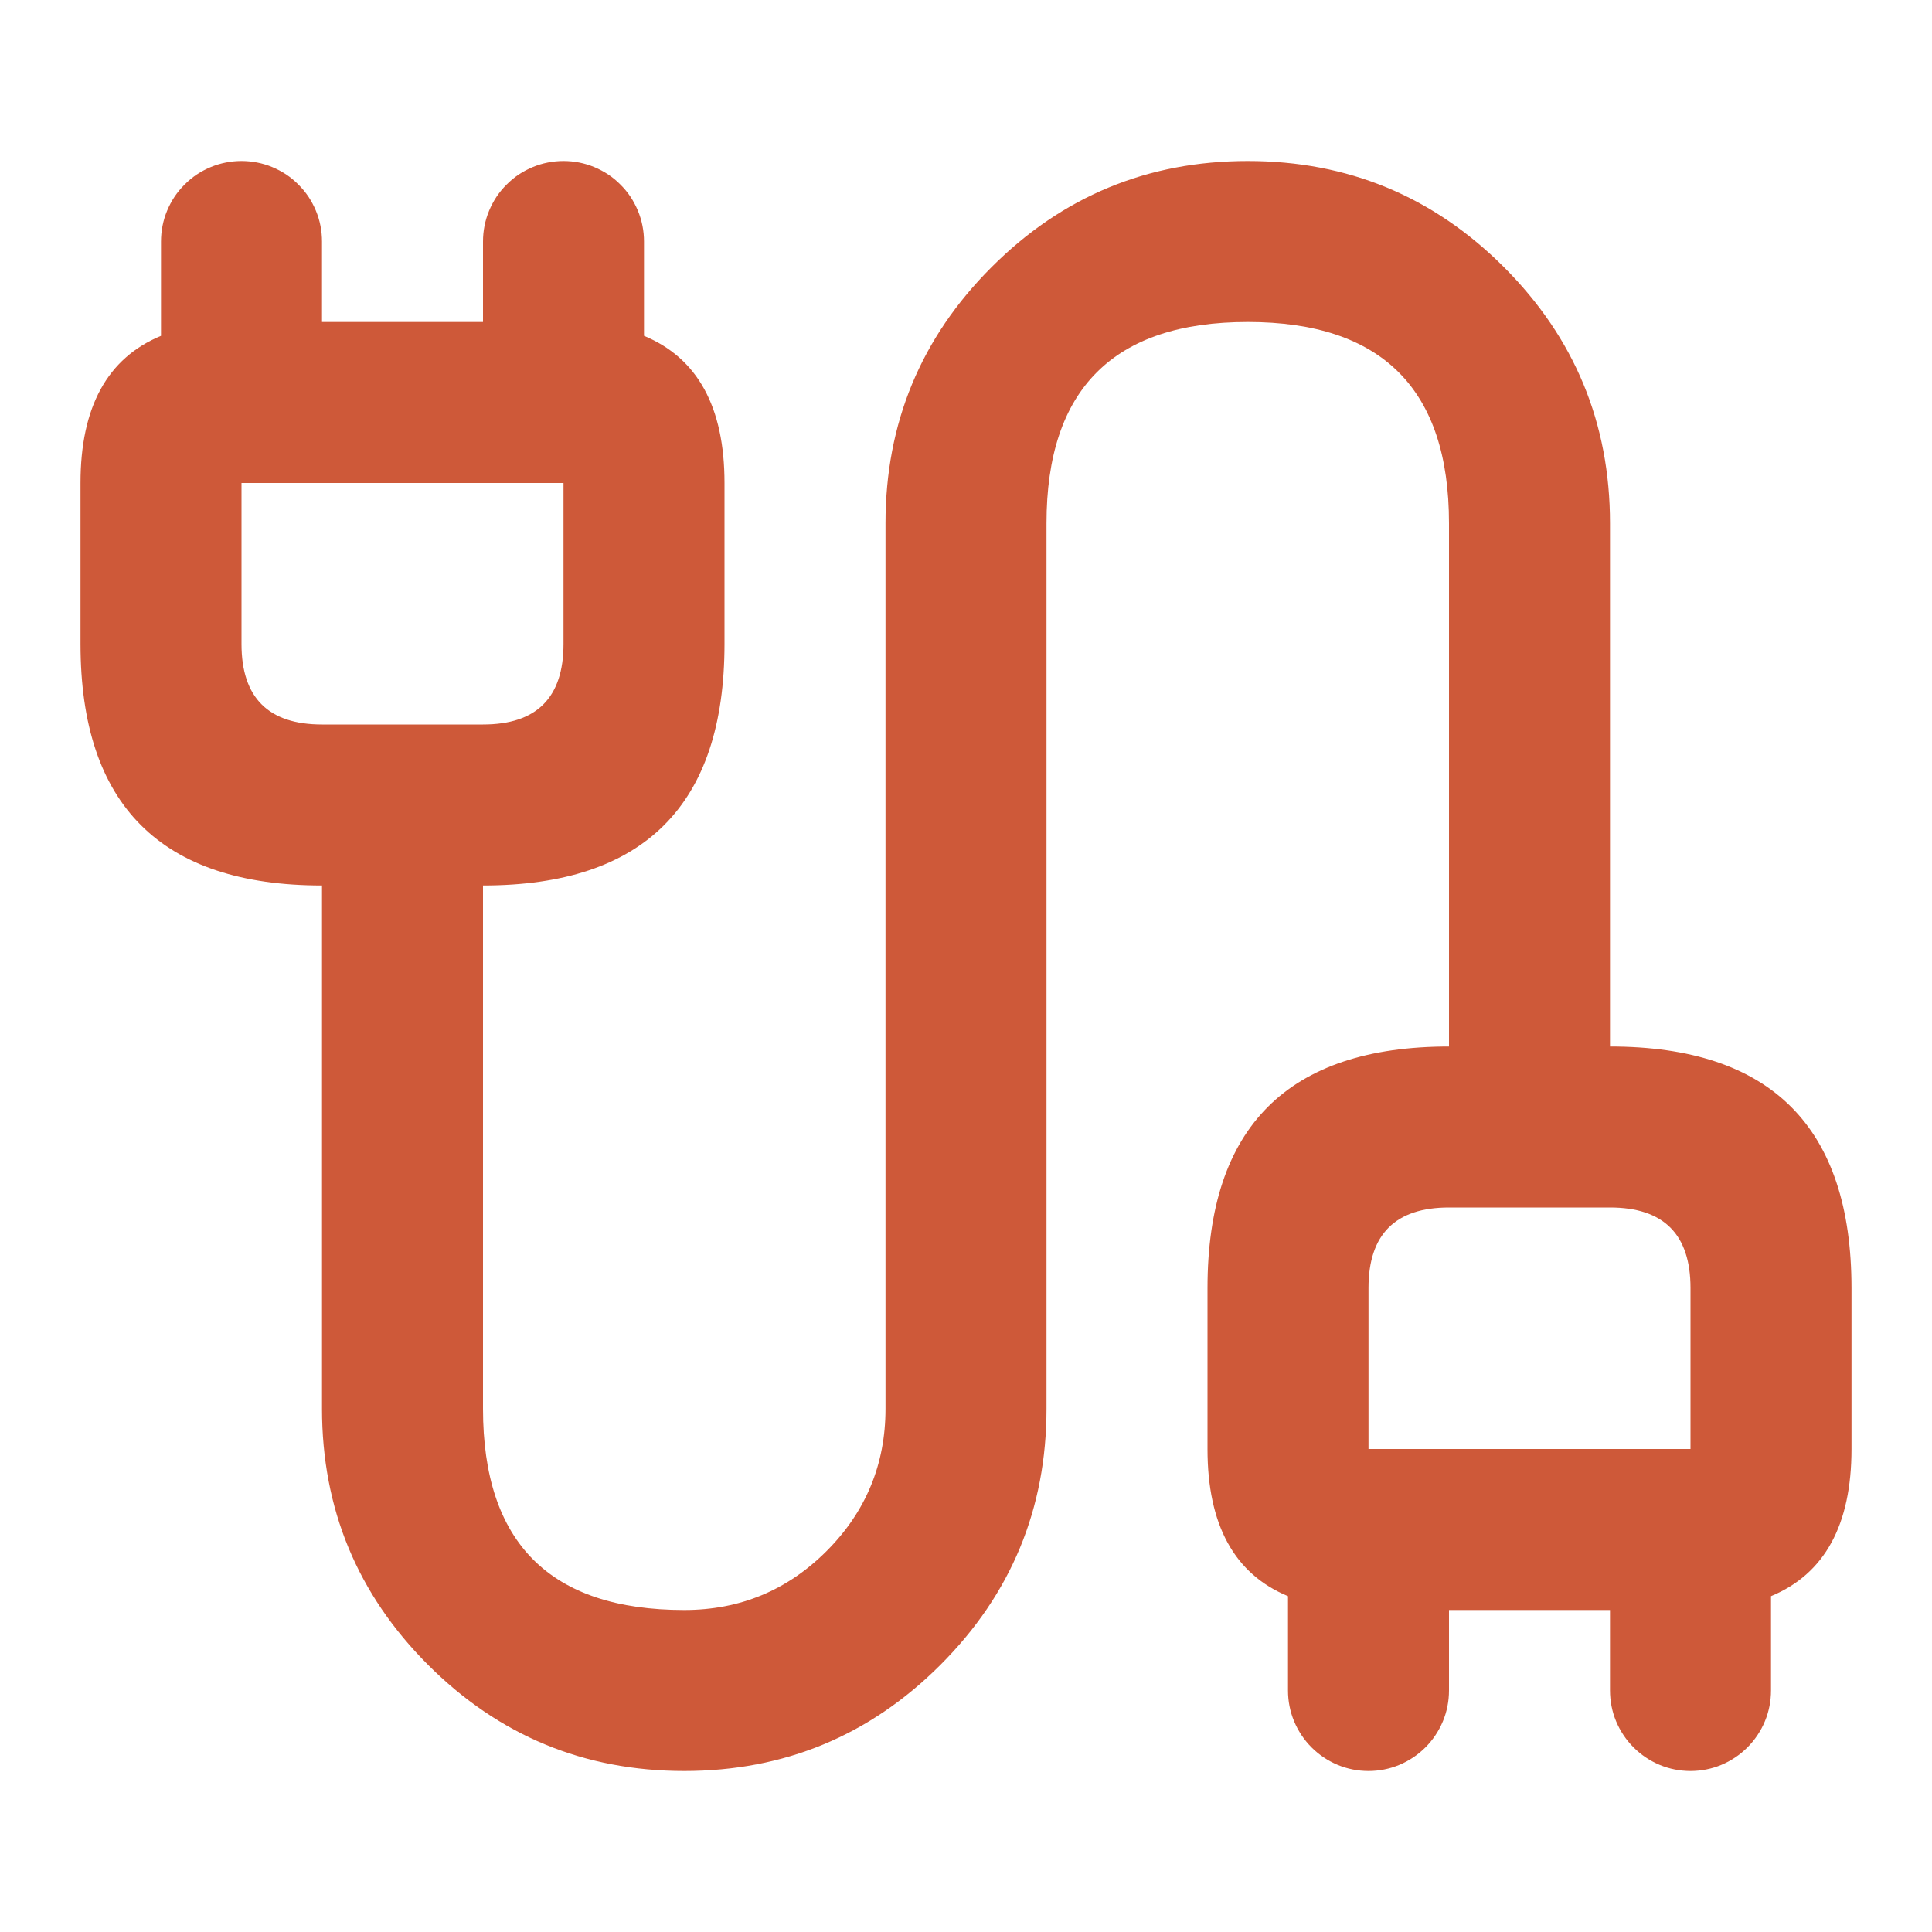
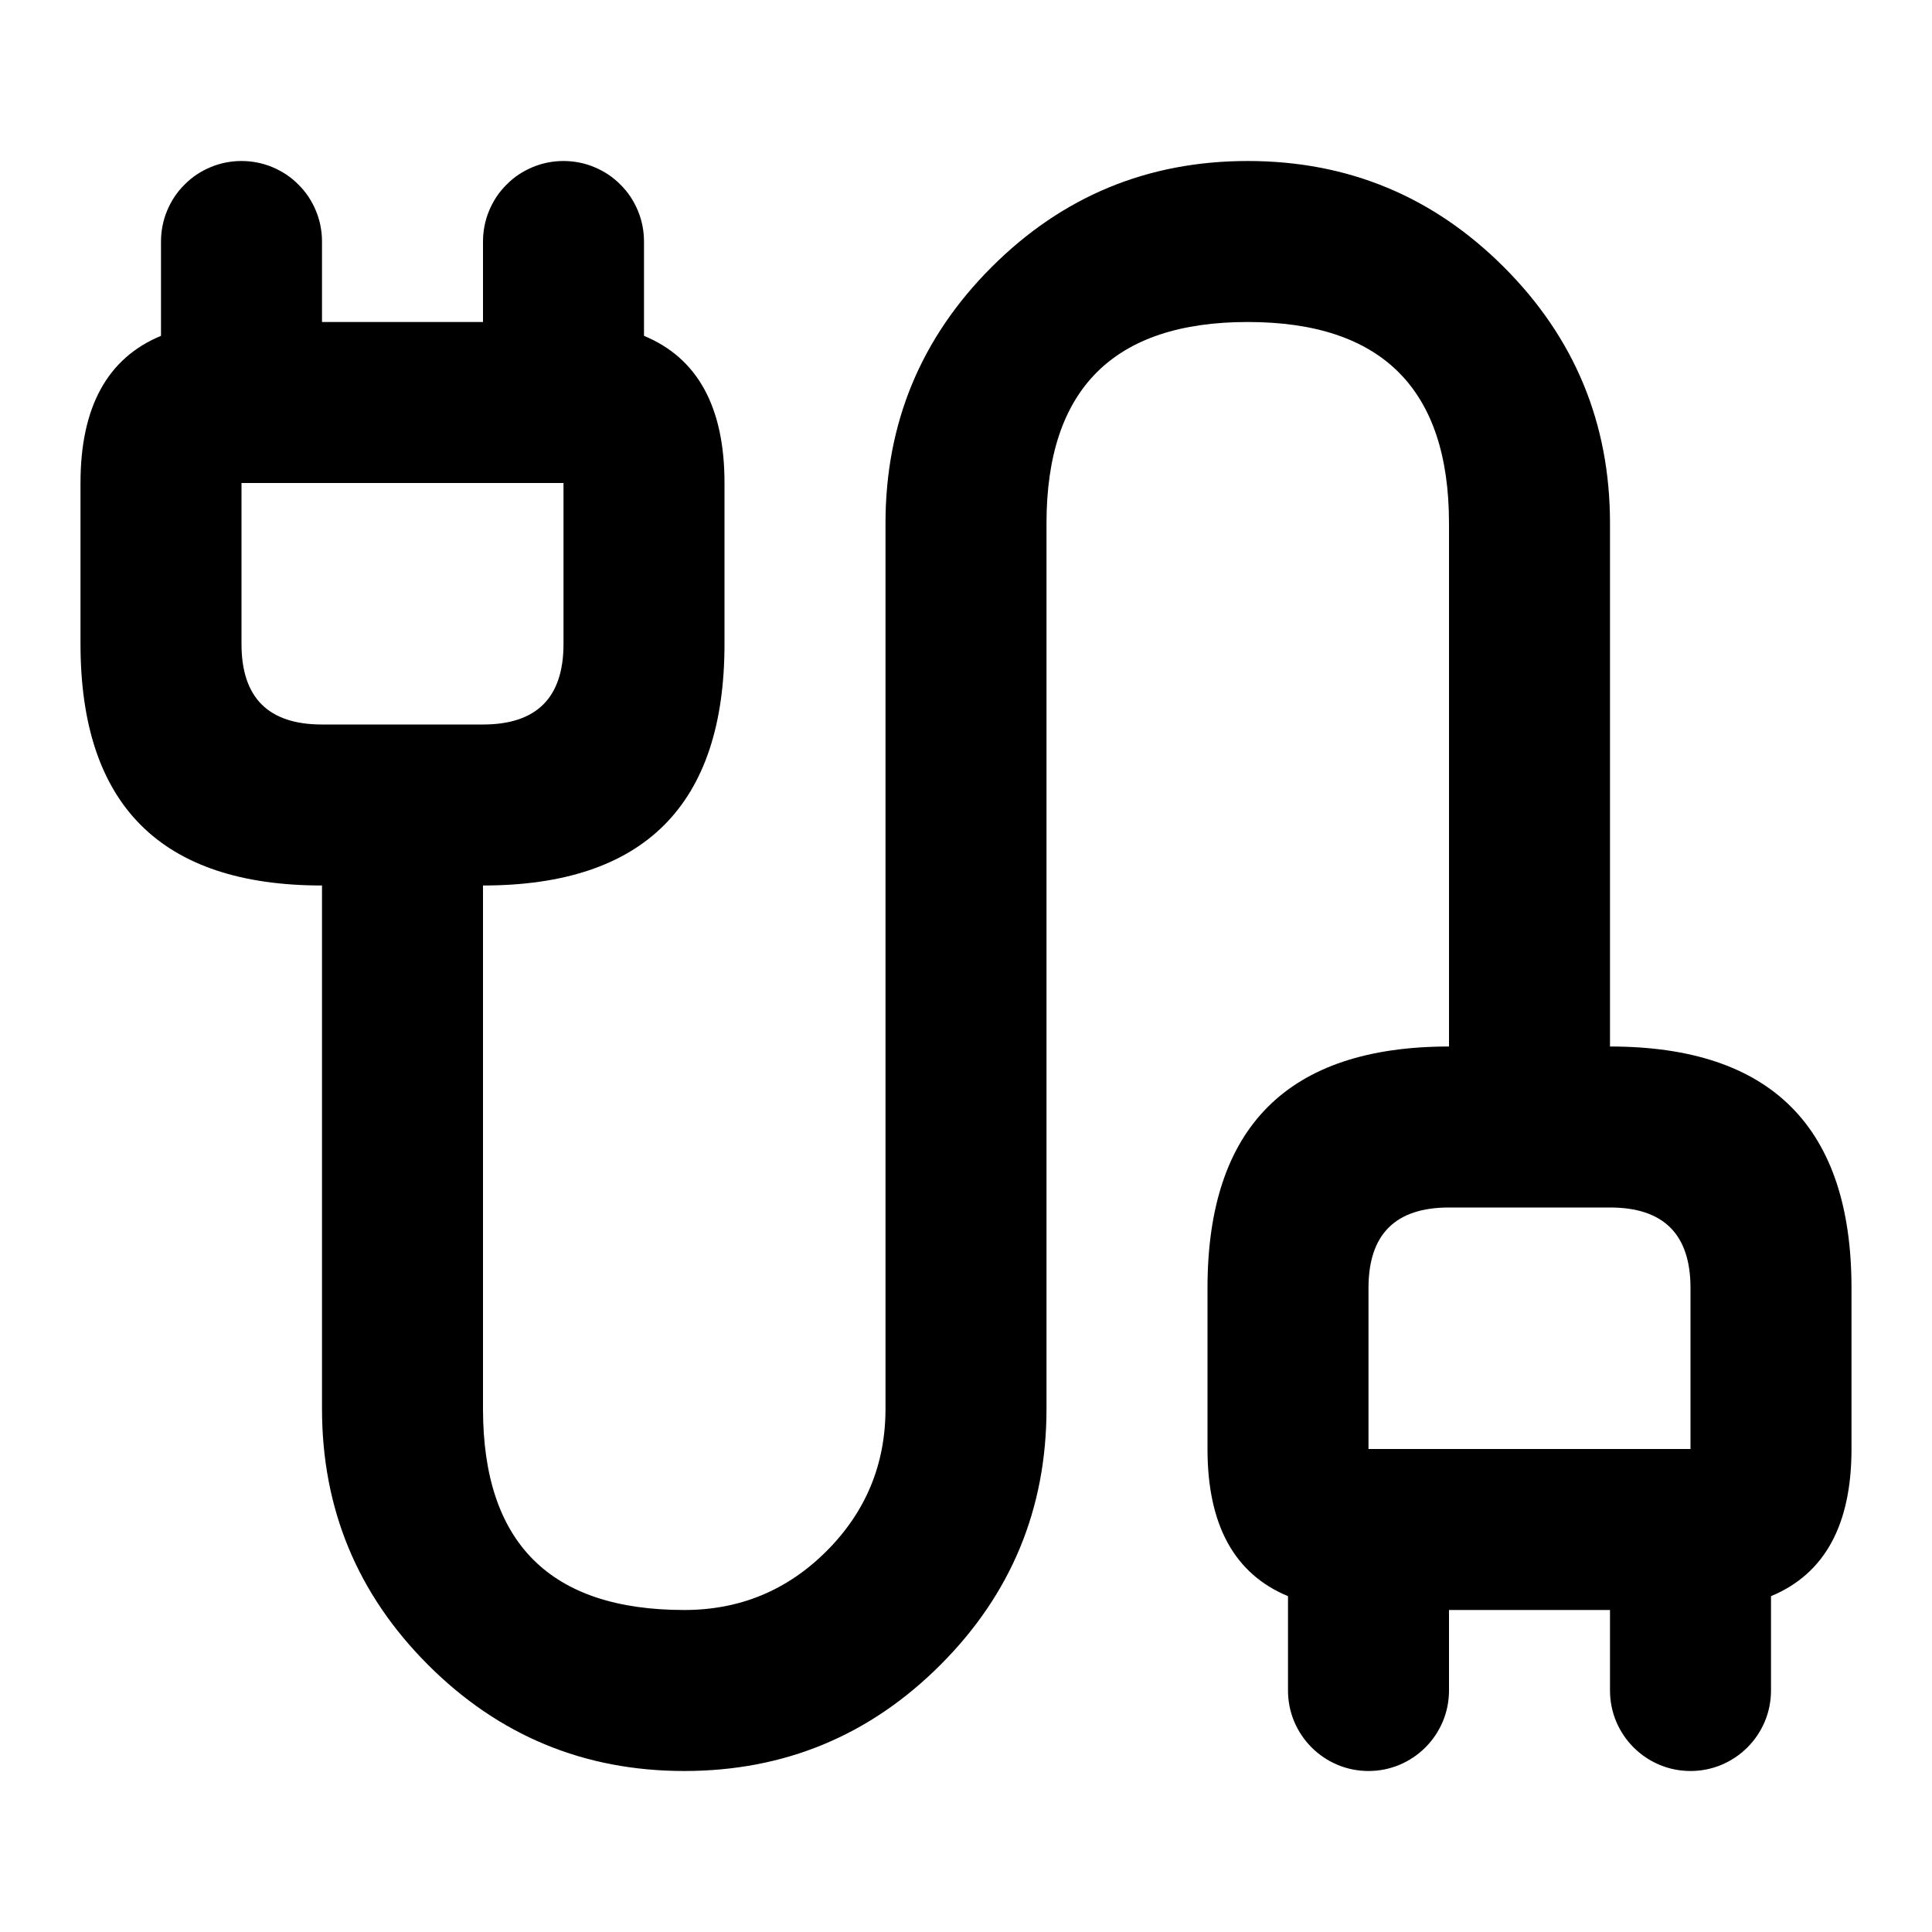
- <svg xmlns="http://www.w3.org/2000/svg" width="24" height="24" viewBox="0 0 24 24" fill="#CE5939">
+ <svg xmlns="http://www.w3.org/2000/svg" width="960" height="960" viewBox="0 0 24 24" fill="#000000">
  <path d="M3 6L7 6L7 8Q7 9 6 9L4 9Q3 9 3 8L3 6ZM8 4.172L8 3Q8 2.901 7.981 2.805Q7.962 2.708 7.924 2.617Q7.886 2.526 7.832 2.444Q7.777 2.362 7.707 2.293Q7.638 2.223 7.556 2.168Q7.474 2.114 7.383 2.076Q7.292 2.038 7.195 2.019Q7.098 2 7 2Q6.902 2 6.805 2.019Q6.708 2.038 6.617 2.076Q6.526 2.114 6.444 2.168Q6.362 2.223 6.293 2.293Q6.223 2.362 6.168 2.444Q6.114 2.526 6.076 2.617Q6.038 2.708 6.019 2.805Q6 2.901 6 3L6 4L4 4L4 3Q4 2.901 3.981 2.805Q3.962 2.708 3.924 2.617Q3.886 2.526 3.832 2.444Q3.777 2.362 3.707 2.293Q3.638 2.223 3.556 2.168Q3.474 2.114 3.383 2.076Q3.292 2.038 3.195 2.019Q3.099 2 3 2Q2.901 2 2.805 2.019Q2.708 2.038 2.617 2.076Q2.526 2.114 2.444 2.168Q2.362 2.223 2.293 2.293Q2.223 2.362 2.168 2.444Q2.114 2.526 2.076 2.617Q2.038 2.708 2.019 2.805Q2 2.901 2 3L2 4.172Q1 4.586 1 6L1 8Q1 11 4 11L4 17.5Q4 19.364 5.318 20.682Q6.636 22 8.5 22Q10.364 22 11.682 20.682Q13 19.364 13 17.5L13 6.5Q13 5.25 13.625 4.625Q14.25 4 15.5 4Q18 4 18 6.5L18 13Q15 13 15 16L15 18Q15 19.414 16 19.828L16 21Q16 21.099 16.019 21.195Q16.038 21.292 16.076 21.383Q16.114 21.474 16.169 21.556Q16.223 21.637 16.293 21.707Q16.363 21.777 16.444 21.831Q16.526 21.886 16.617 21.924Q16.708 21.962 16.805 21.981Q16.901 22 17 22Q17.099 22 17.195 21.981Q17.292 21.962 17.383 21.924Q17.474 21.886 17.556 21.831Q17.637 21.777 17.707 21.707Q17.777 21.637 17.831 21.556Q17.886 21.474 17.924 21.383Q17.962 21.292 17.981 21.195Q18 21.099 18 21L18 20L20 20L20 21Q20 21.099 20.019 21.195Q20.038 21.292 20.076 21.383Q20.114 21.474 20.169 21.556Q20.223 21.637 20.293 21.707Q20.363 21.777 20.444 21.831Q20.526 21.886 20.617 21.924Q20.708 21.962 20.805 21.981Q20.901 22 21 22Q21.099 22 21.195 21.981Q21.292 21.962 21.383 21.924Q21.474 21.886 21.556 21.831Q21.637 21.777 21.707 21.707Q21.777 21.637 21.831 21.556Q21.886 21.474 21.924 21.383Q21.962 21.292 21.981 21.195Q22 21.099 22 21L22 19.828Q23 19.414 23 18L23 16Q23 13 20 13L20 6.5Q20 4.636 18.682 3.318Q17.364 2 15.5 2Q13.636 2 12.318 3.318Q11 4.636 11 6.5L11 17.5Q11 18.535 10.268 19.268Q9.536 20 8.5 20Q6 20 6 17.5L6 11Q9 11 9 8L9 6Q9 4.586 8 4.172ZM19 15L20 15Q21 15 21 16L21 18L17 18L17 16Q17 15 18 15L19 15Z" />
</svg>
